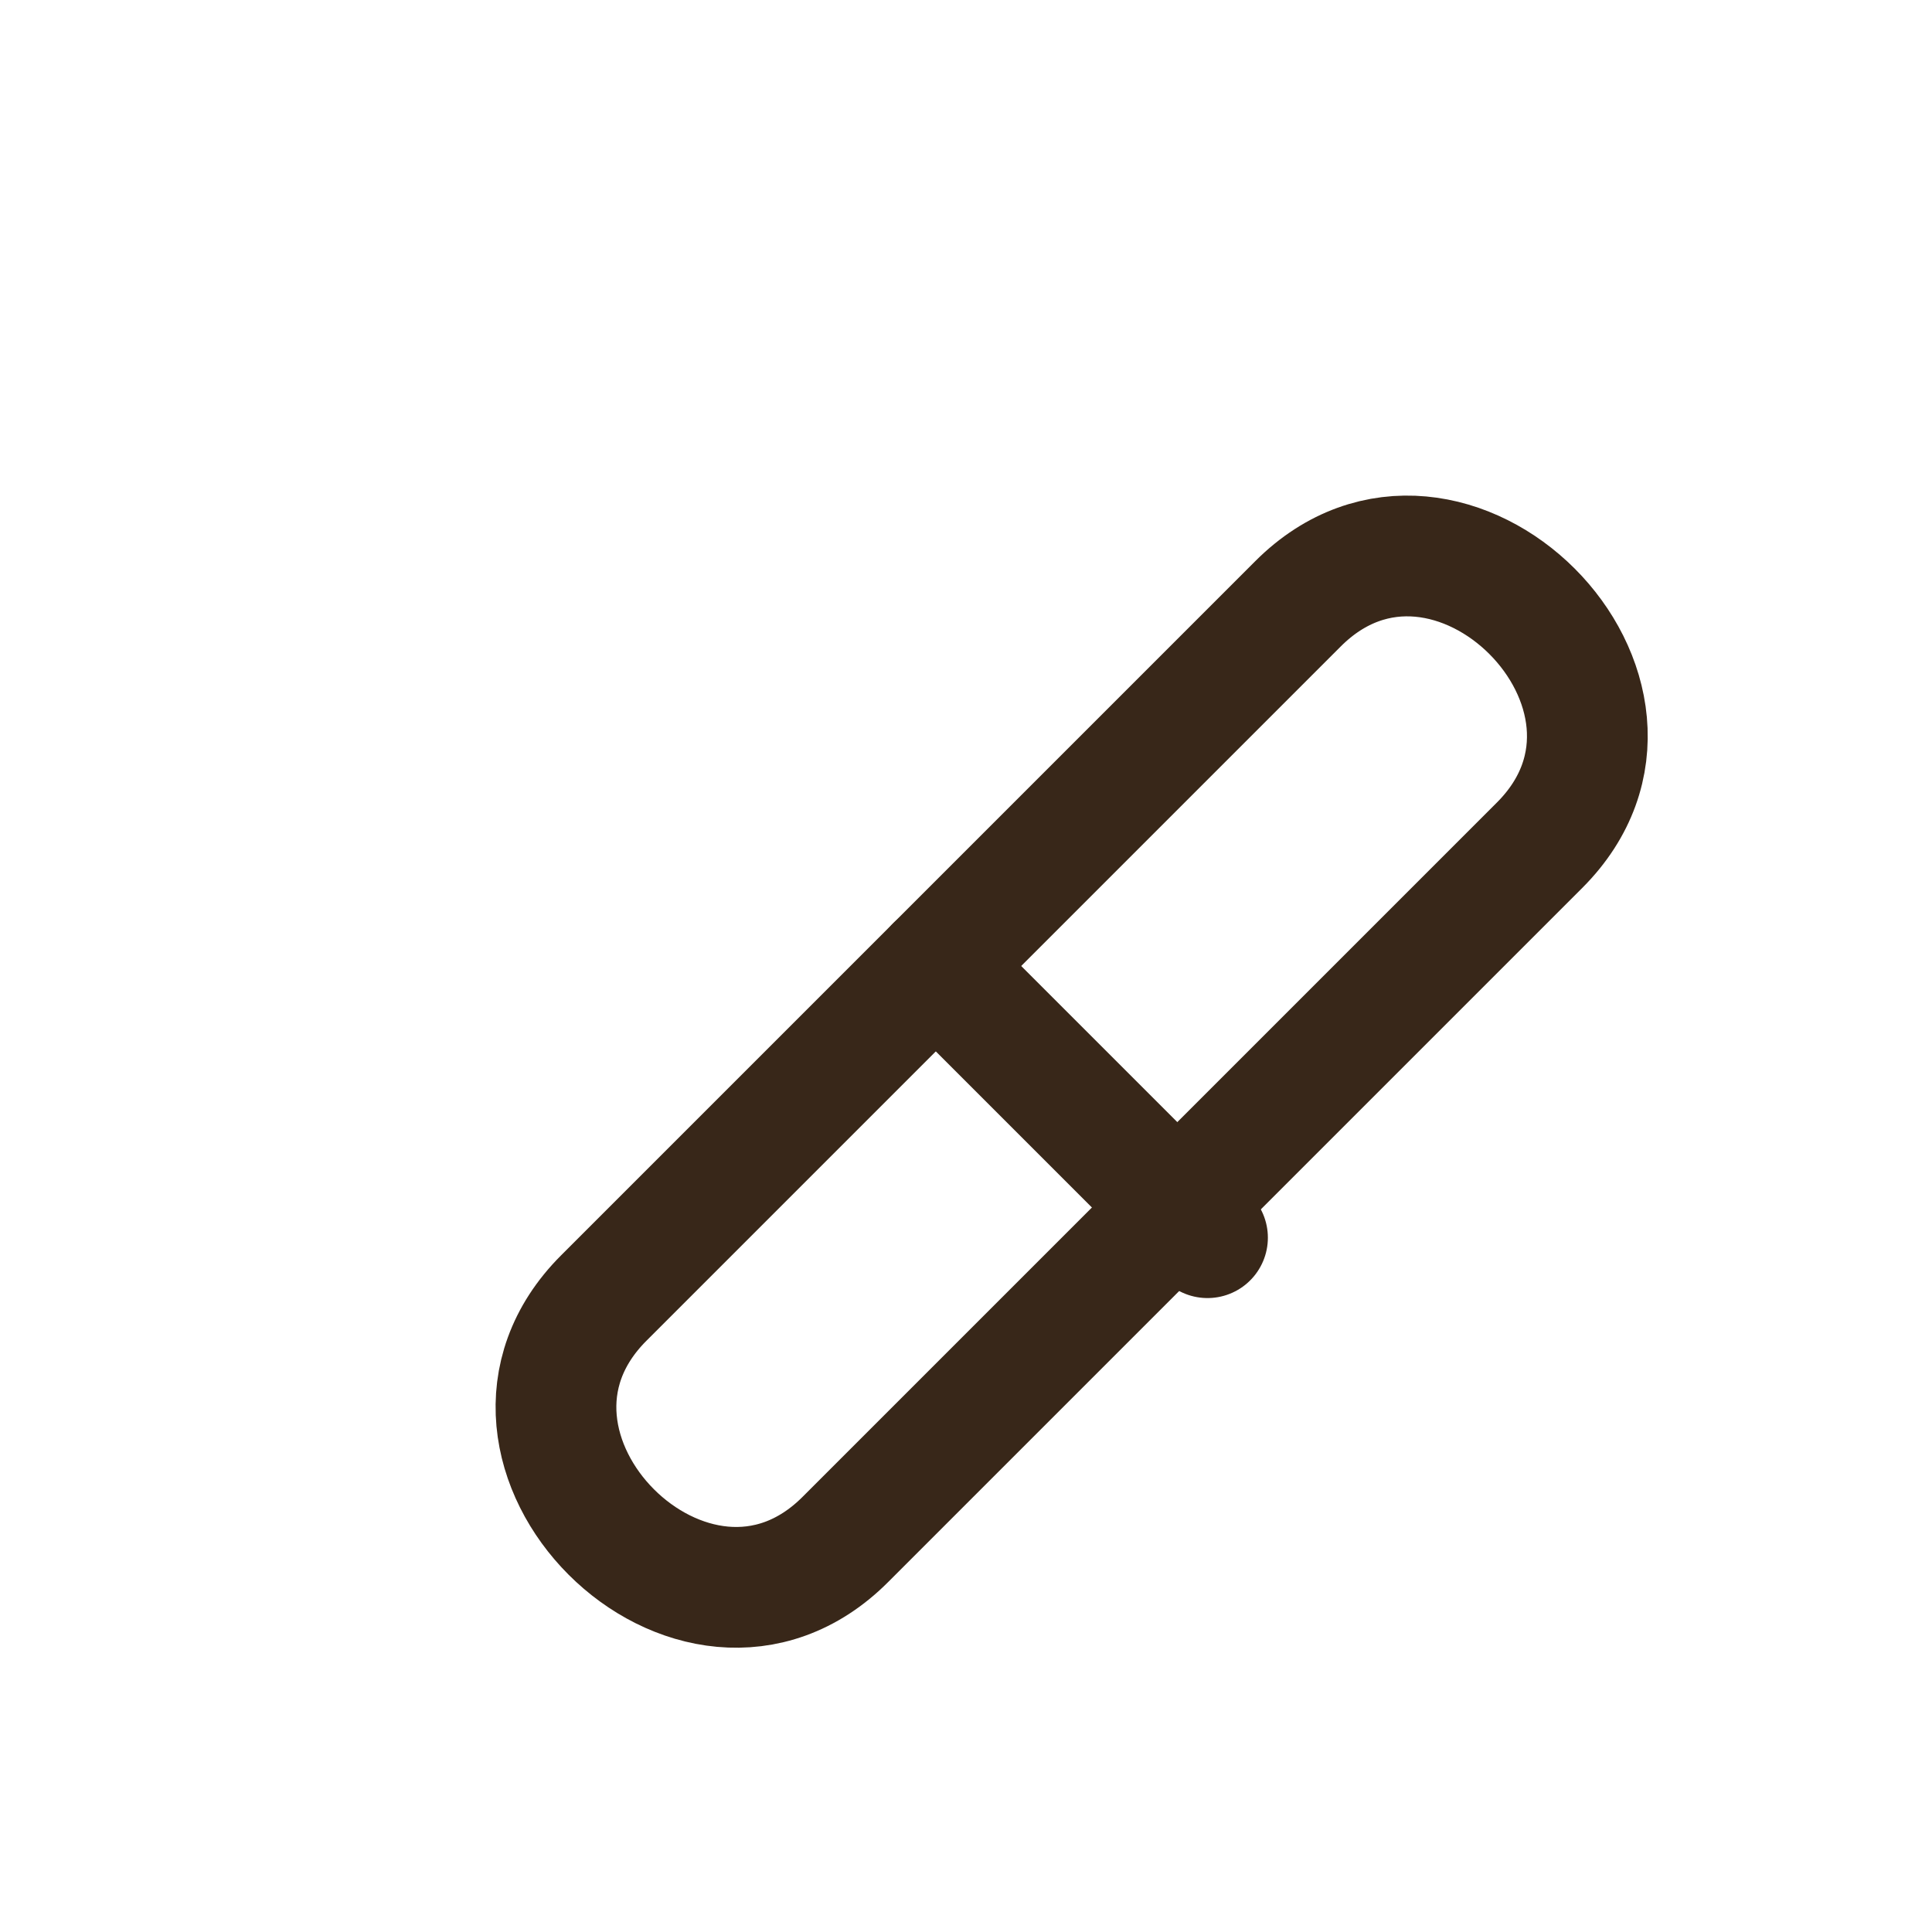
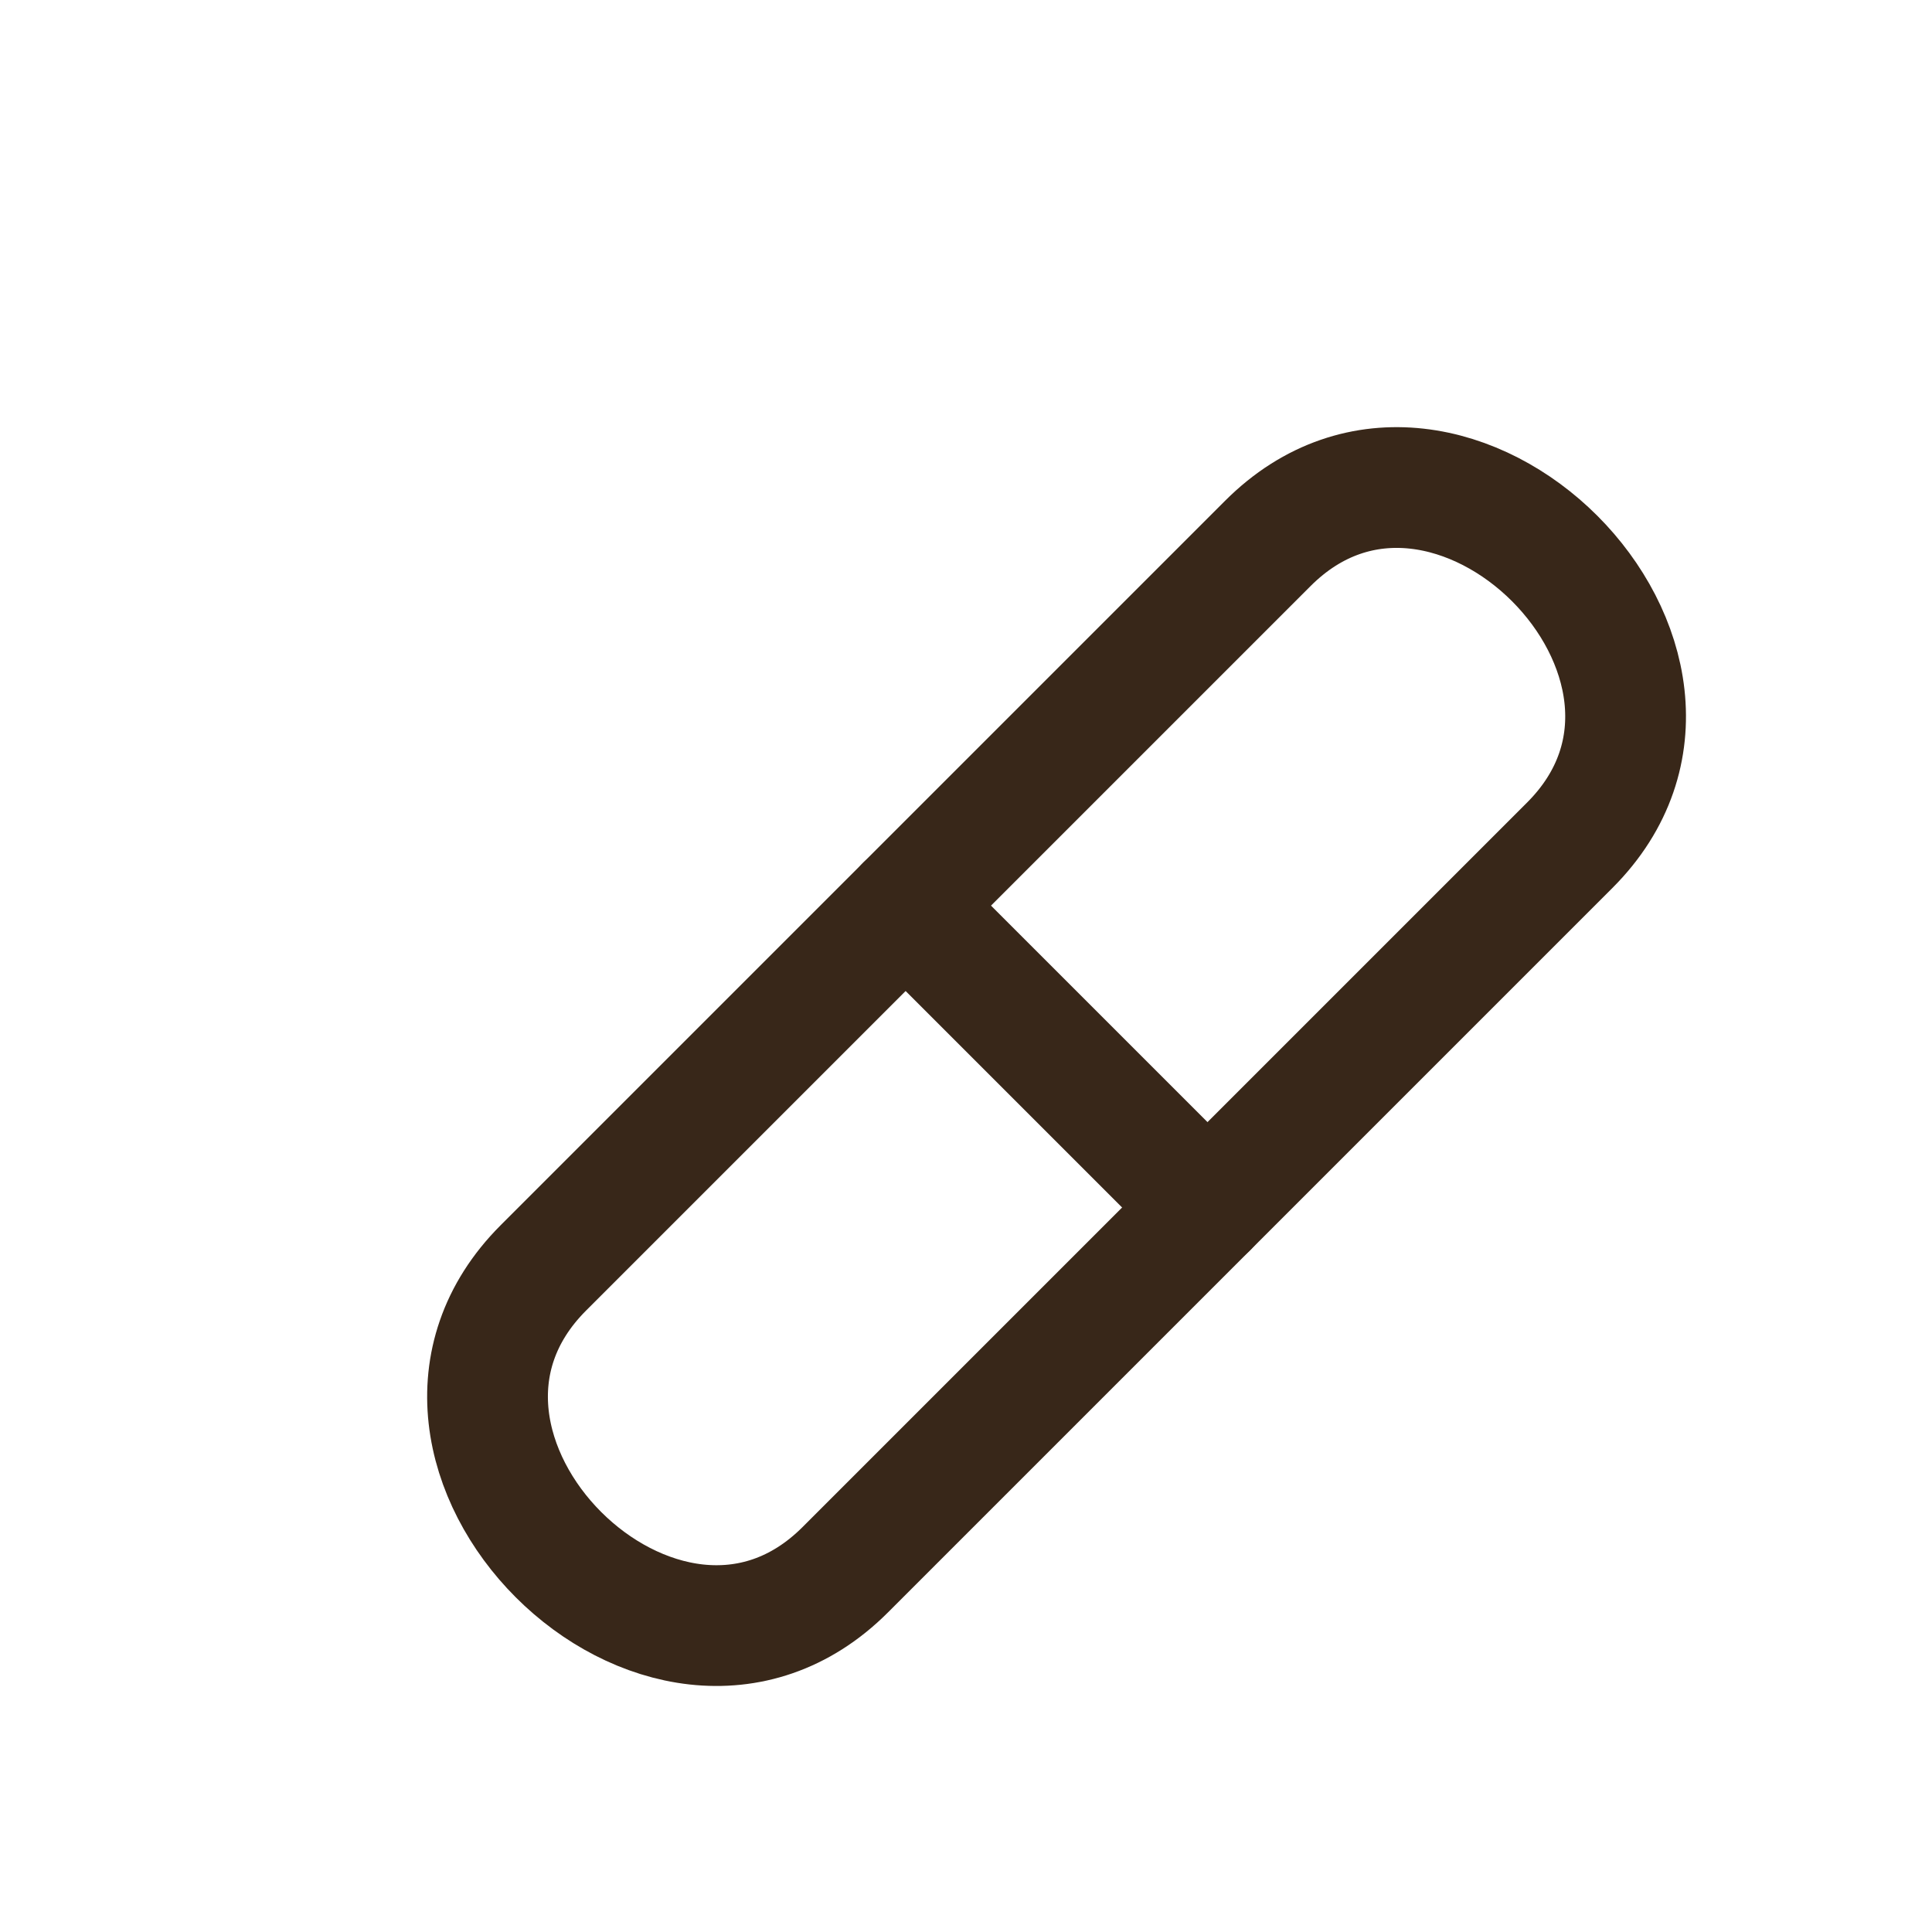
<svg xmlns="http://www.w3.org/2000/svg" viewBox="0 0 64 64" fill="none" stroke="#382719" stroke-width="4" stroke-linecap="round" stroke-linejoin="round">
-   <path d="M20 43 43 20c5-5 13 3 8 8L28 51c-5 5-13-3-8-8z" />
-   <path d="M31 32 40 41" />
+   <path d="M18 42 42 18c6-6 16 4 10 10L28 52c-6 6-16-4-10-10z" />
+   <path d="M30 30 40 40" />
</svg>
